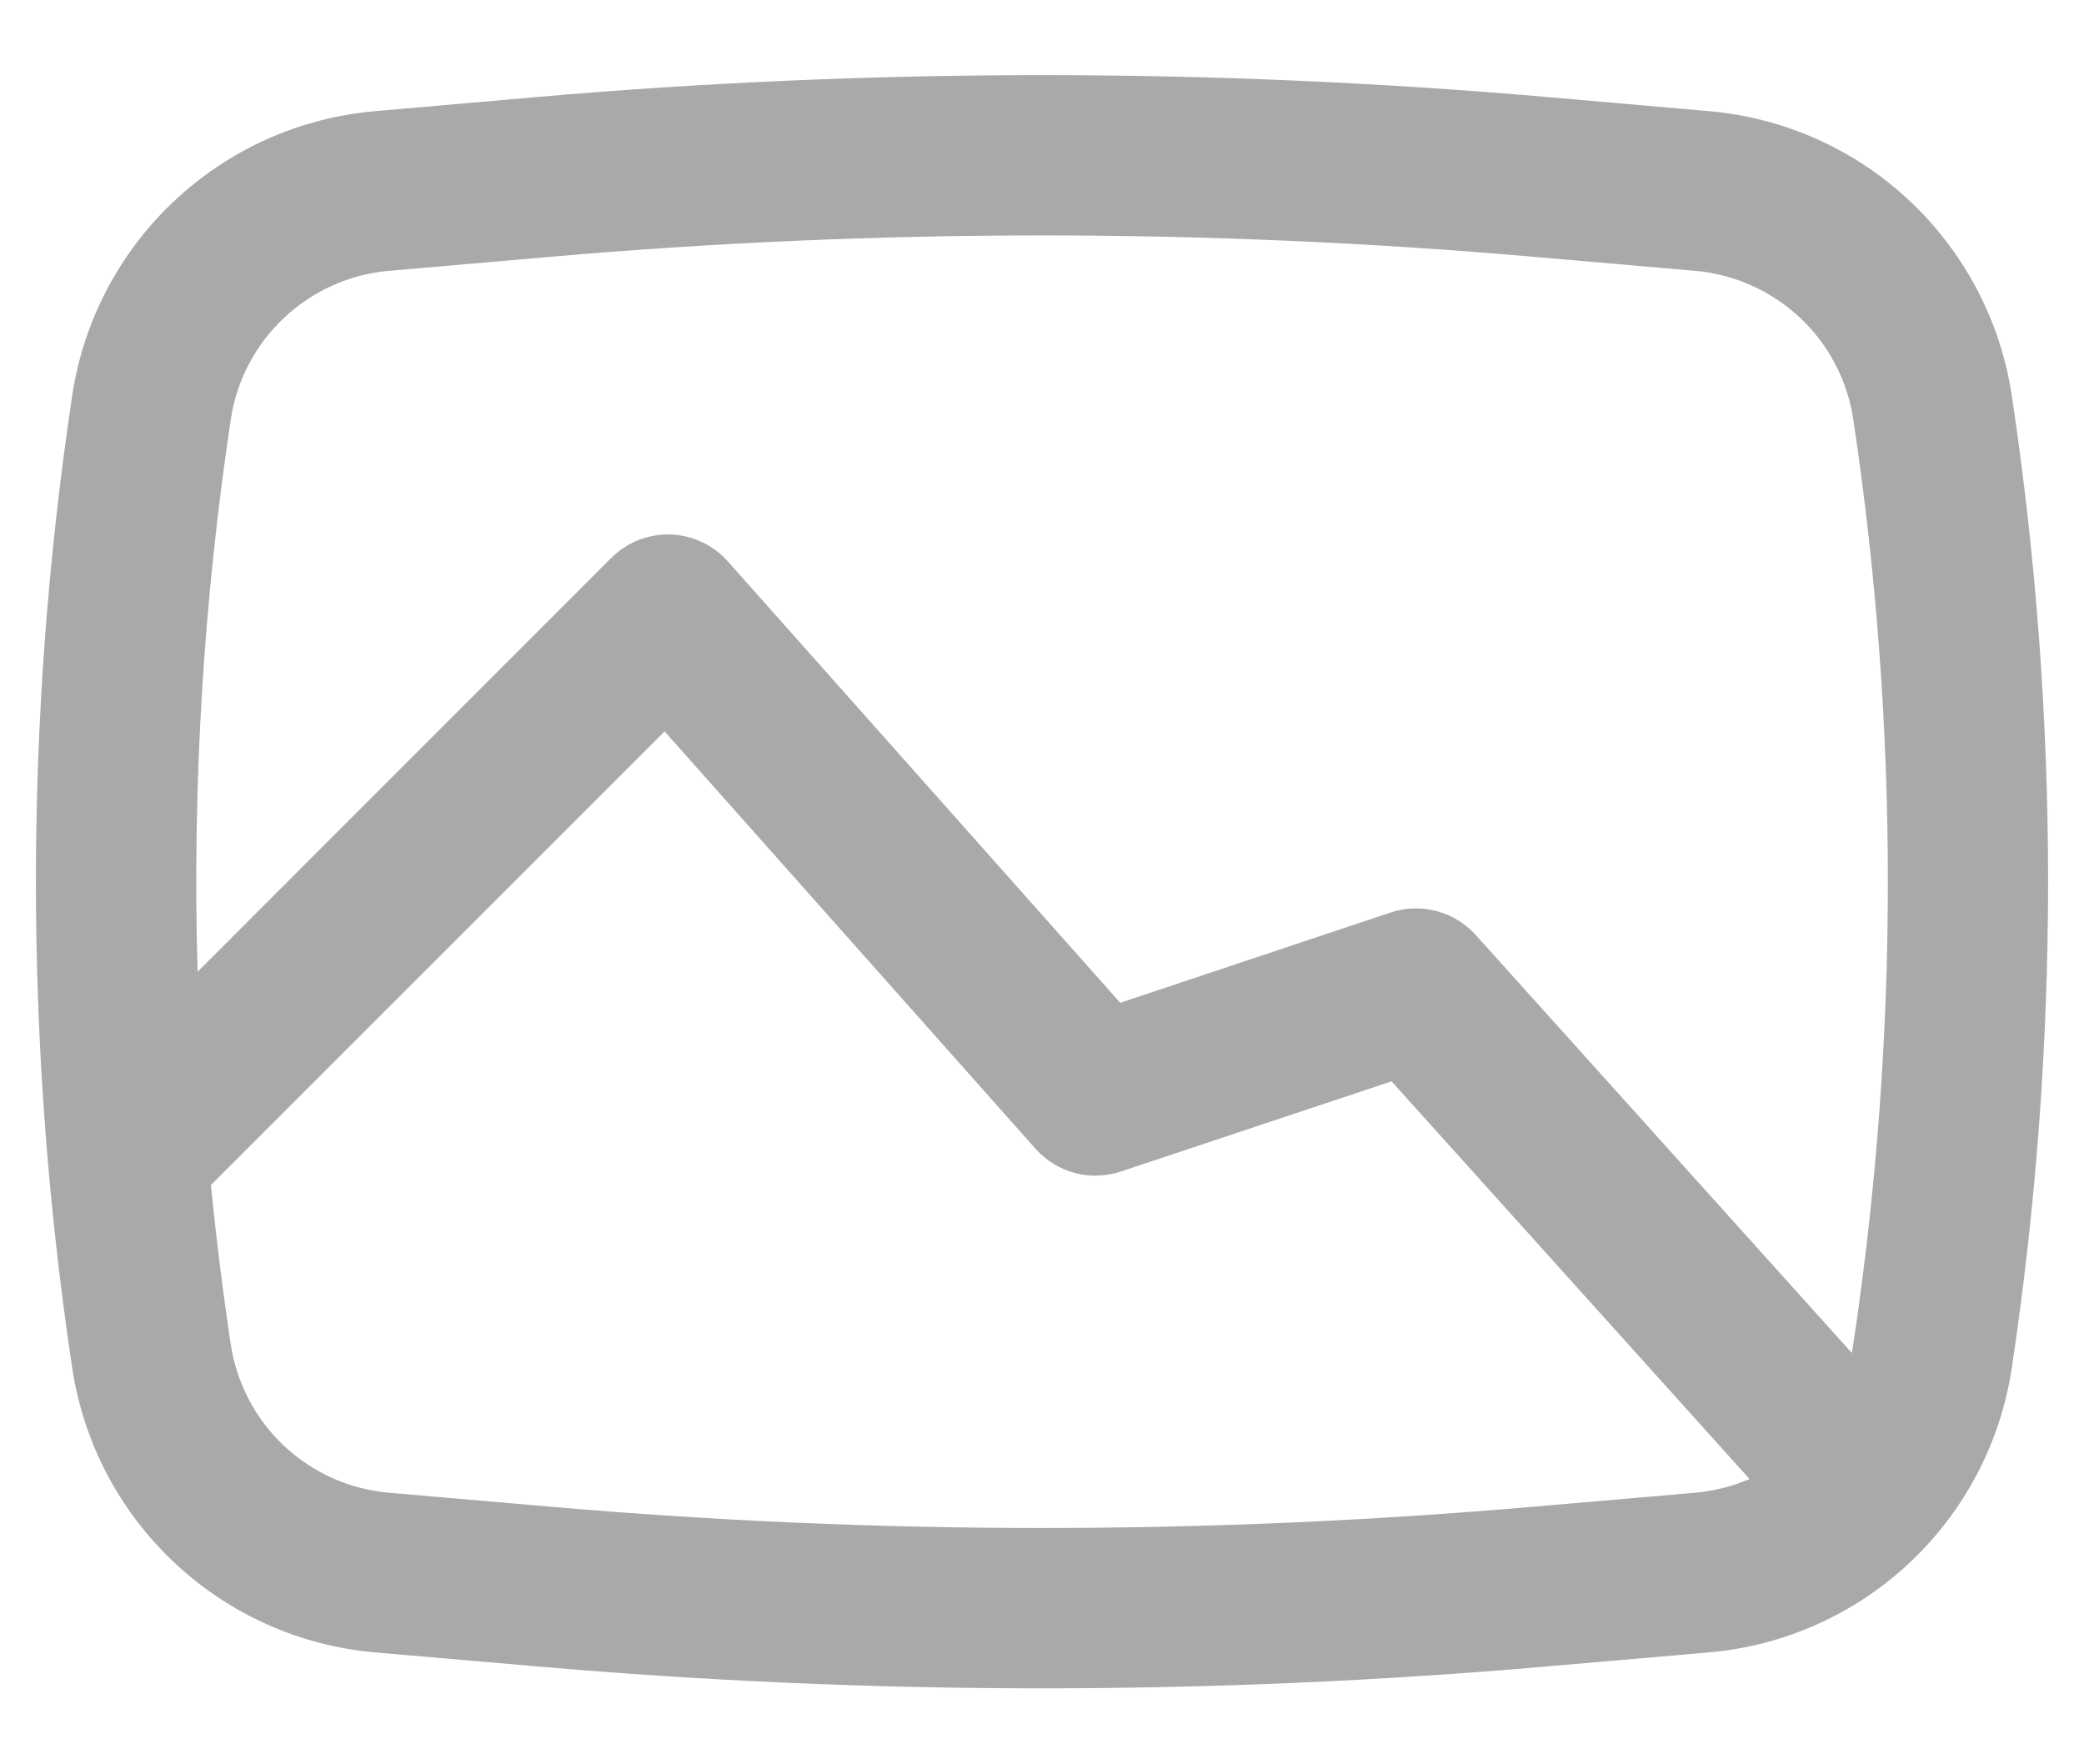
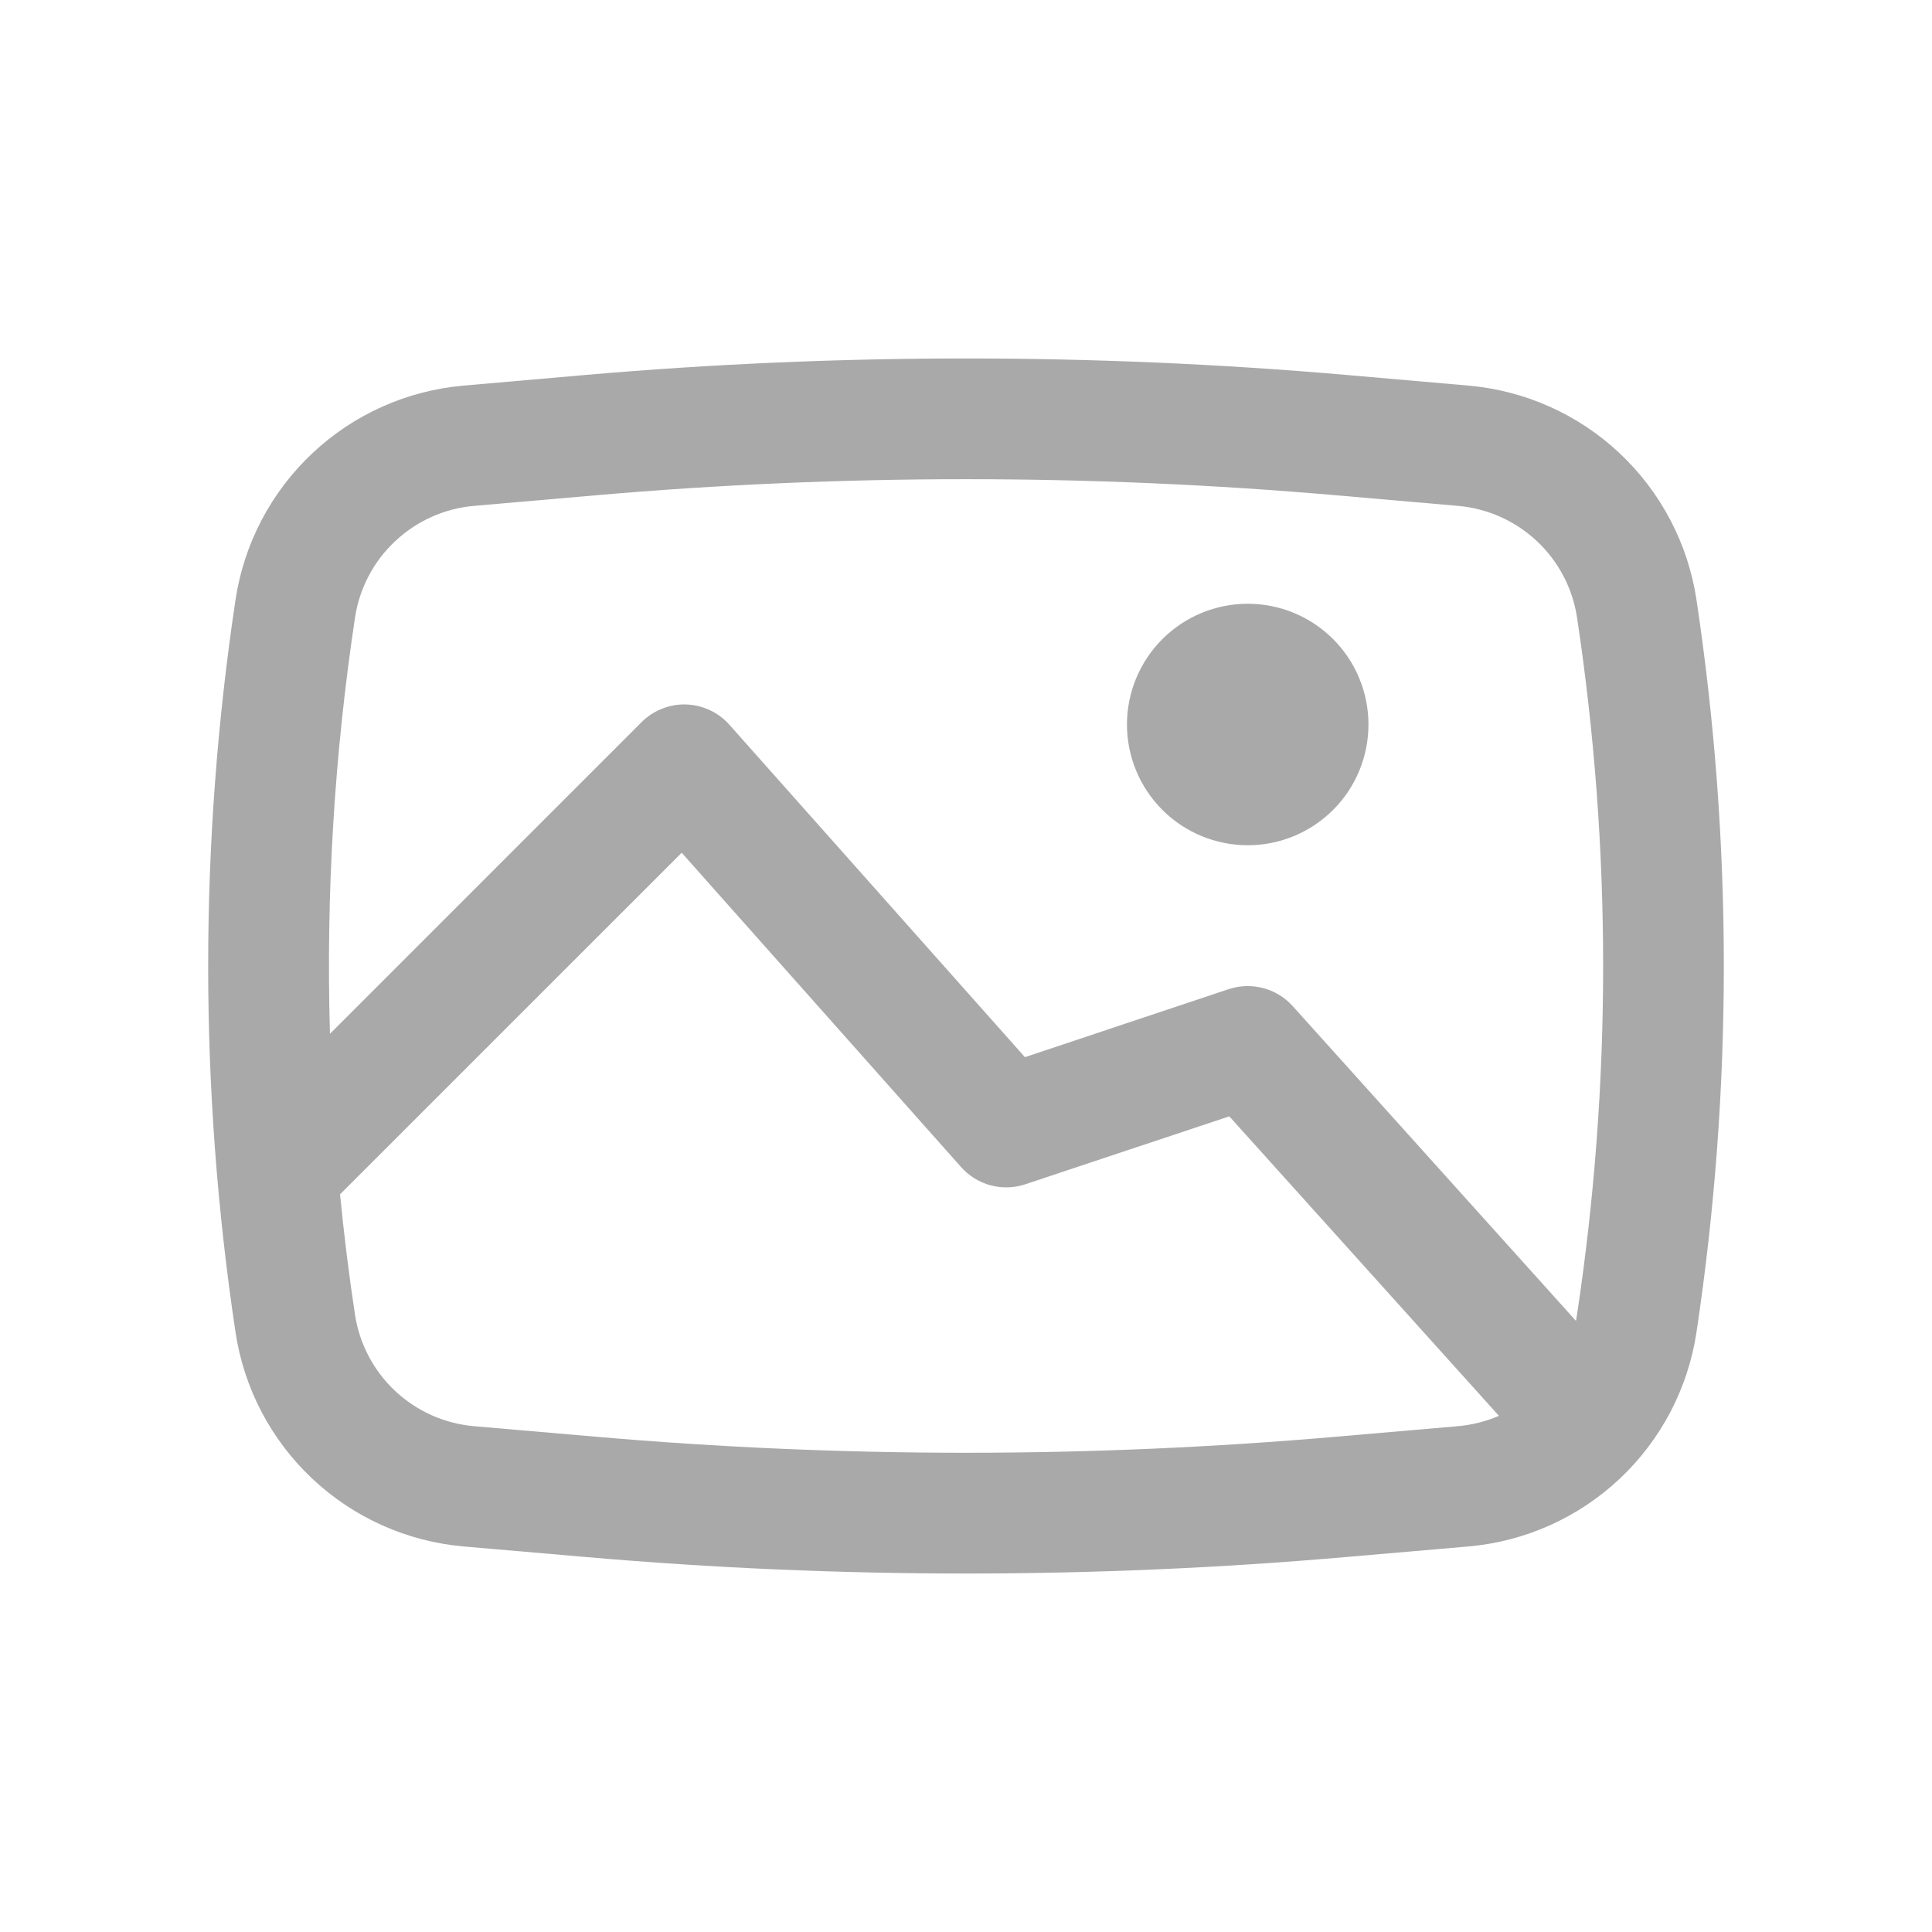
- <svg xmlns="http://www.w3.org/2000/svg" width="26" height="22" viewBox="0 0 26 22" fill="none">
-   <path fill-rule="evenodd" clip-rule="evenodd" d="M6.691 1.211C10.889 0.846 15.112 0.846 19.311 1.211L21.324 1.387C22.26 1.469 23.141 1.863 23.826 2.507C24.51 3.15 24.959 4.005 25.099 4.934C25.703 8.955 25.703 13.045 25.099 17.067C24.959 17.996 24.51 18.851 23.826 19.494C23.141 20.137 22.26 20.532 21.324 20.614L19.311 20.788C15.111 21.154 10.889 21.154 6.691 20.788L4.677 20.614C3.741 20.532 2.86 20.138 2.175 19.494C1.49 18.851 1.041 17.996 0.901 17.067C0.297 13.045 0.297 8.955 0.901 4.934C1.041 4.005 1.49 3.15 2.174 2.507C2.859 1.863 3.74 1.469 4.676 1.387L6.691 1.211ZM19.137 3.204C15.053 2.848 10.947 2.848 6.863 3.204L4.849 3.379C4.361 3.422 3.902 3.628 3.545 3.964C3.187 4.299 2.953 4.745 2.88 5.23C2.536 7.51 2.398 9.817 2.465 12.123L7.627 6.96C7.723 6.864 7.838 6.789 7.964 6.738C8.091 6.688 8.226 6.664 8.363 6.668C8.499 6.672 8.632 6.704 8.756 6.762C8.879 6.819 8.989 6.901 9.08 7.003L13.976 12.51L17.349 11.384C17.534 11.322 17.733 11.316 17.922 11.366C18.11 11.415 18.28 11.519 18.411 11.664L23.103 16.878L23.121 16.771C23.697 12.945 23.697 9.055 23.121 5.23C23.048 4.745 22.814 4.299 22.456 3.963C22.099 3.628 21.639 3.422 21.151 3.379L19.137 3.204ZM21.827 18.451L17.361 13.49L13.983 14.615C13.797 14.677 13.597 14.683 13.408 14.633C13.219 14.582 13.049 14.477 12.919 14.331L8.291 9.124L2.632 14.782C2.697 15.447 2.779 16.109 2.879 16.77C2.952 17.255 3.186 17.701 3.543 18.037C3.901 18.373 4.361 18.579 4.849 18.622L6.863 18.796C10.947 19.151 15.053 19.151 19.137 18.796L21.151 18.622C21.388 18.6 21.617 18.542 21.827 18.451Z" fill="#A9A9A9" />
+ <svg xmlns="http://www.w3.org/2000/svg" width="32" height="32" viewBox="0 0 32 32" fill="none">
+   <path d="M18.666 12C18.666 11.47 18.877 10.961 19.252 10.586C19.627 10.211 20.136 10 20.666 10C21.197 10 21.706 10.211 22.081 10.586C22.456 10.961 22.666 11.47 22.666 12C22.666 12.53 22.456 13.039 22.081 13.414C21.706 13.789 21.197 14 20.666 14C20.136 14 19.627 13.789 19.252 13.414C18.877 13.039 18.666 12.53 18.666 12Z" fill="#A9A9A9" />
+   <path fill-rule="evenodd" clip-rule="evenodd" d="M9.691 6.211C13.889 5.846 18.112 5.846 22.311 6.211L24.324 6.387C25.26 6.469 26.141 6.863 26.826 7.507C27.51 8.15 27.959 9.005 28.099 9.934C28.703 13.956 28.703 18.045 28.099 22.067C27.959 22.996 27.51 23.851 26.826 24.494C26.141 25.137 25.26 25.532 24.324 25.614L22.311 25.788C18.111 26.154 13.889 26.154 9.691 25.788L7.677 25.614C6.741 25.532 5.86 25.138 5.175 24.494C4.49 23.851 4.041 22.996 3.901 22.067C3.297 18.045 3.297 13.956 3.901 9.934C4.041 9.005 4.49 8.15 5.174 7.507C5.859 6.863 6.74 6.469 7.676 6.387L9.691 6.211ZM22.137 8.204C18.053 7.848 13.947 7.848 9.863 8.204L7.849 8.379C7.361 8.422 6.902 8.628 6.545 8.964C6.187 9.299 5.953 9.745 5.88 10.23C5.536 12.511 5.398 14.817 5.465 17.123L10.627 11.96C10.723 11.864 10.838 11.789 10.964 11.739C11.091 11.688 11.226 11.664 11.363 11.668C11.499 11.672 11.632 11.704 11.756 11.762C11.879 11.819 11.989 11.901 12.08 12.003L16.976 17.51L20.349 16.384C20.534 16.322 20.733 16.316 20.922 16.366C21.11 16.415 21.28 16.519 21.411 16.664L26.103 21.878L26.121 21.771C26.697 17.945 26.697 14.055 26.121 10.23C26.048 9.745 25.814 9.299 25.456 8.963C25.099 8.628 24.639 8.422 24.151 8.379L22.137 8.204ZM24.827 23.451L20.361 18.49L16.983 19.615C16.797 19.677 16.597 19.683 16.408 19.633C16.219 19.582 16.049 19.477 15.919 19.331L11.291 14.124L5.632 19.782C5.697 20.447 5.779 21.109 5.879 21.77C5.952 22.255 6.186 22.701 6.543 23.037C6.901 23.373 7.361 23.579 7.849 23.622L9.863 23.796C13.947 24.151 18.053 24.151 22.137 23.796L24.151 23.622C24.388 23.6 24.617 23.542 24.827 23.451Z" fill="#A9A9A9" />
</svg>
